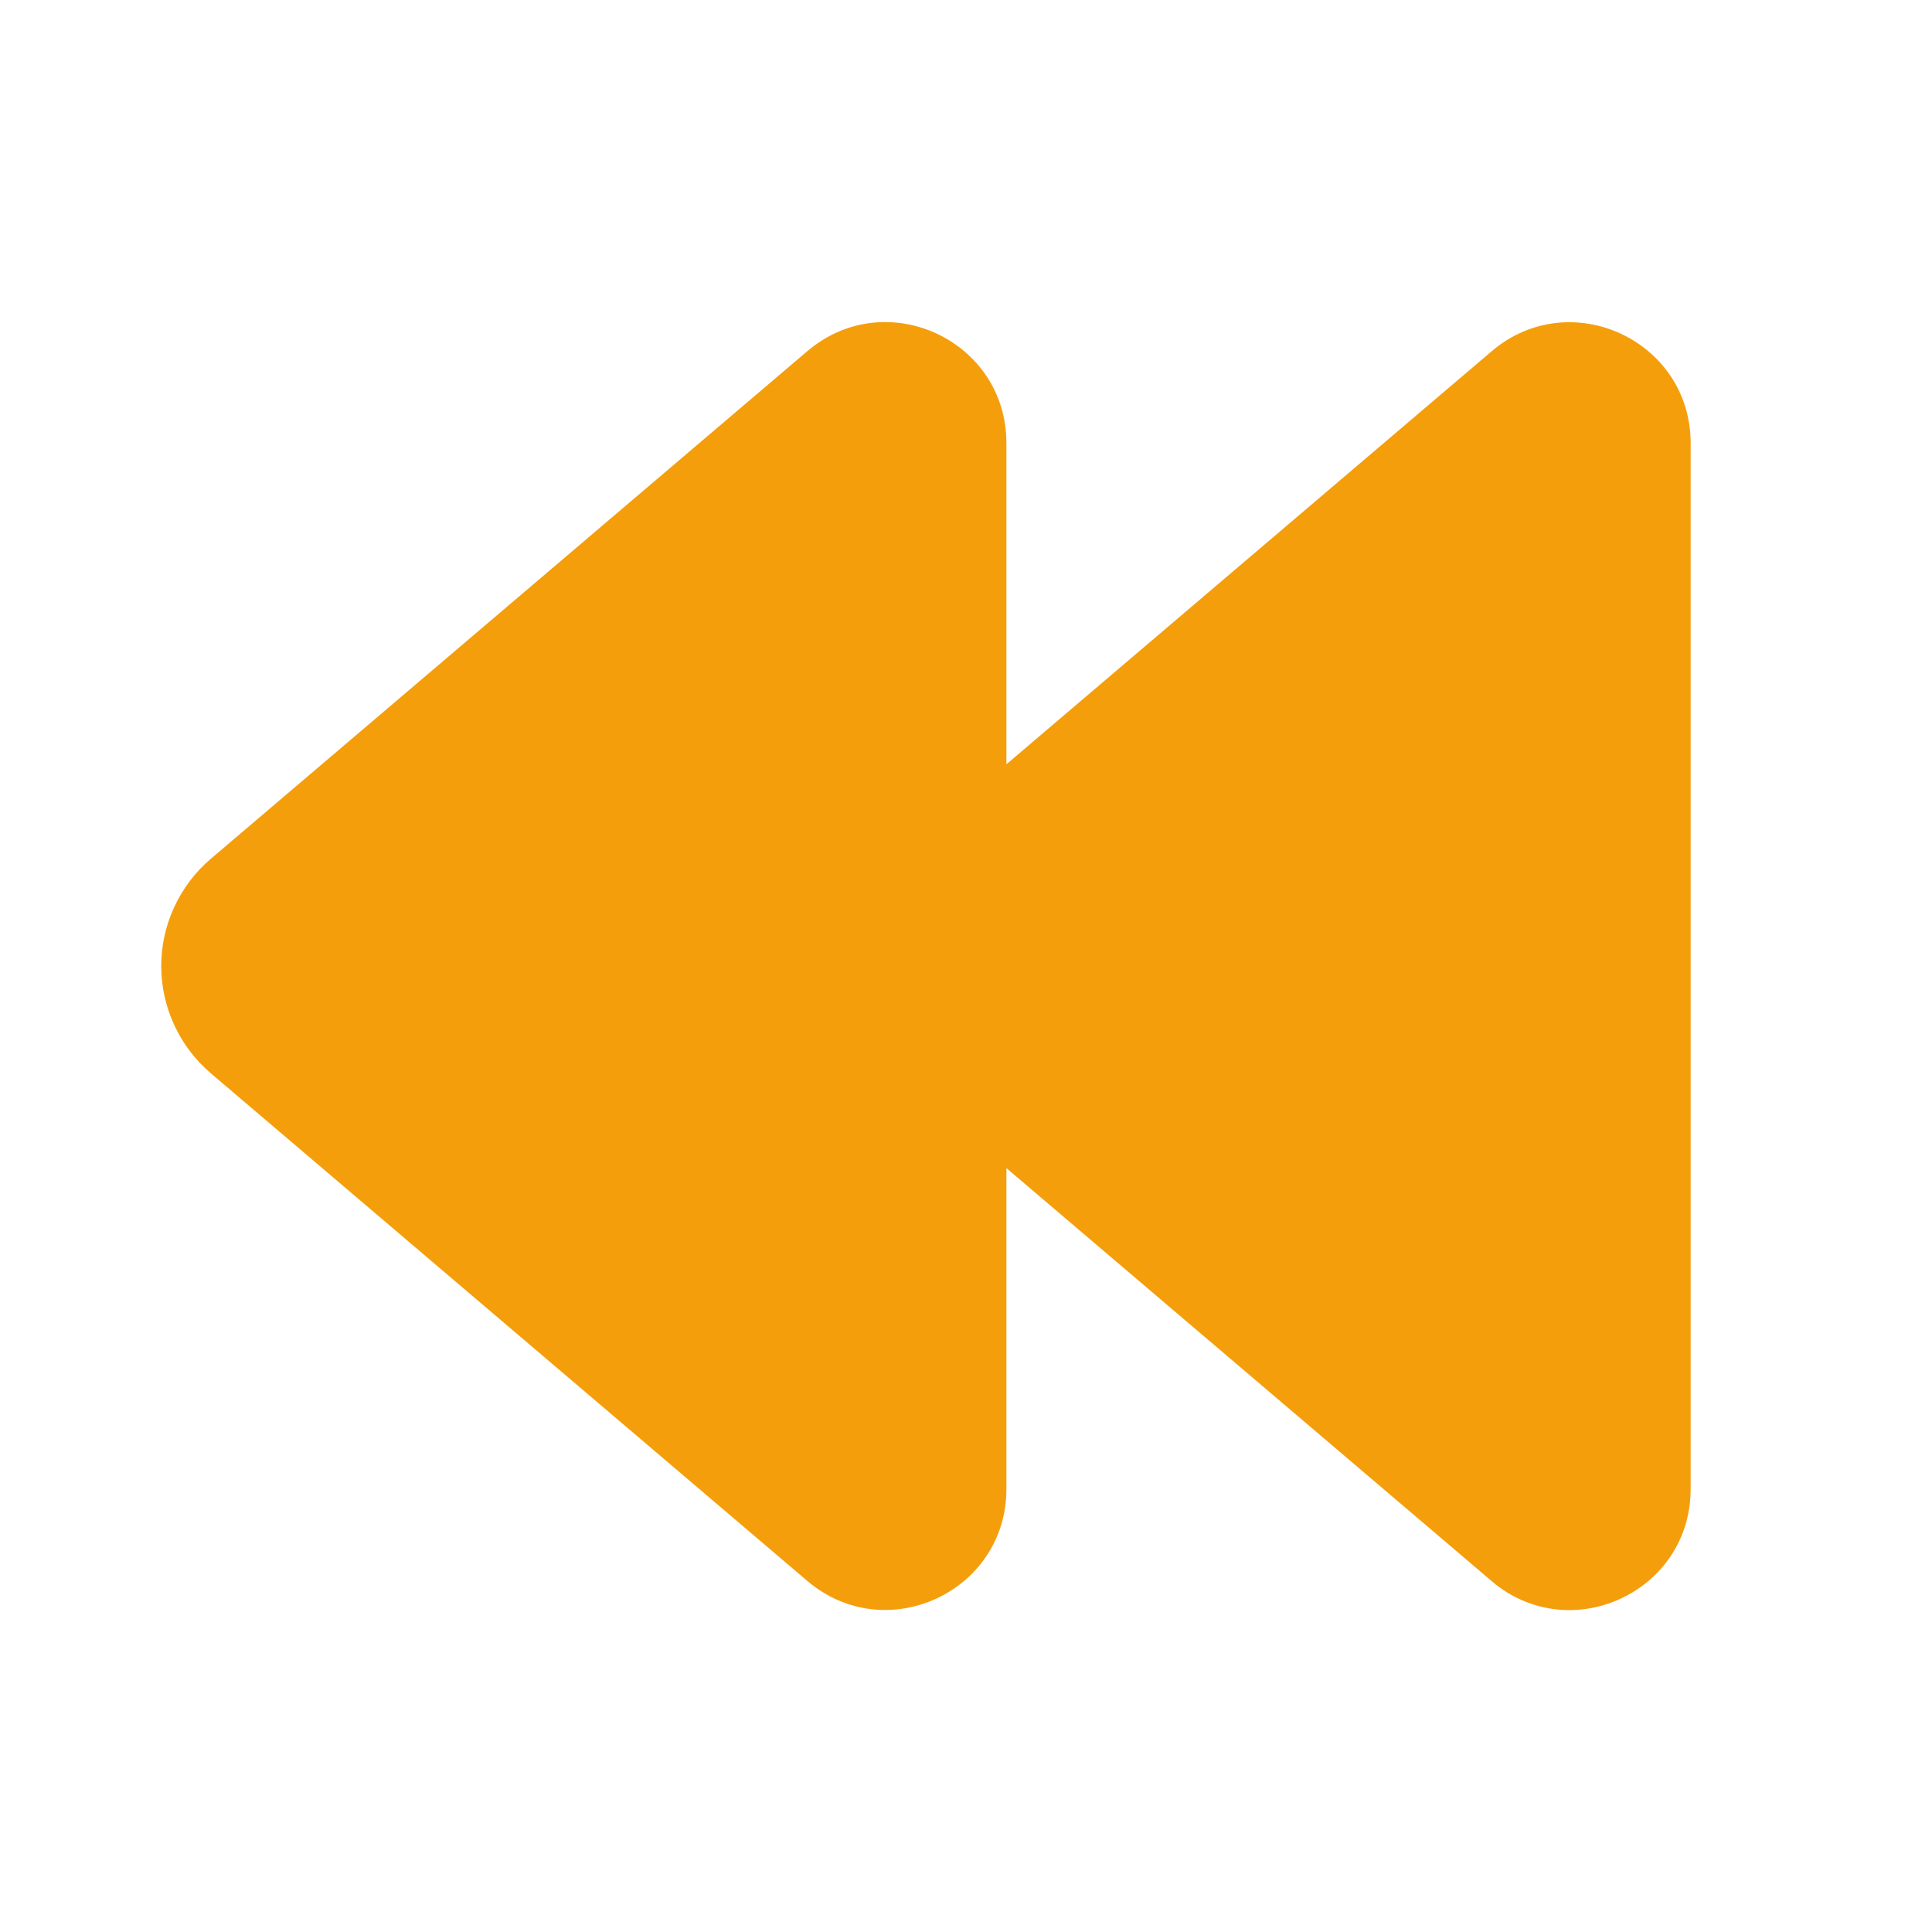
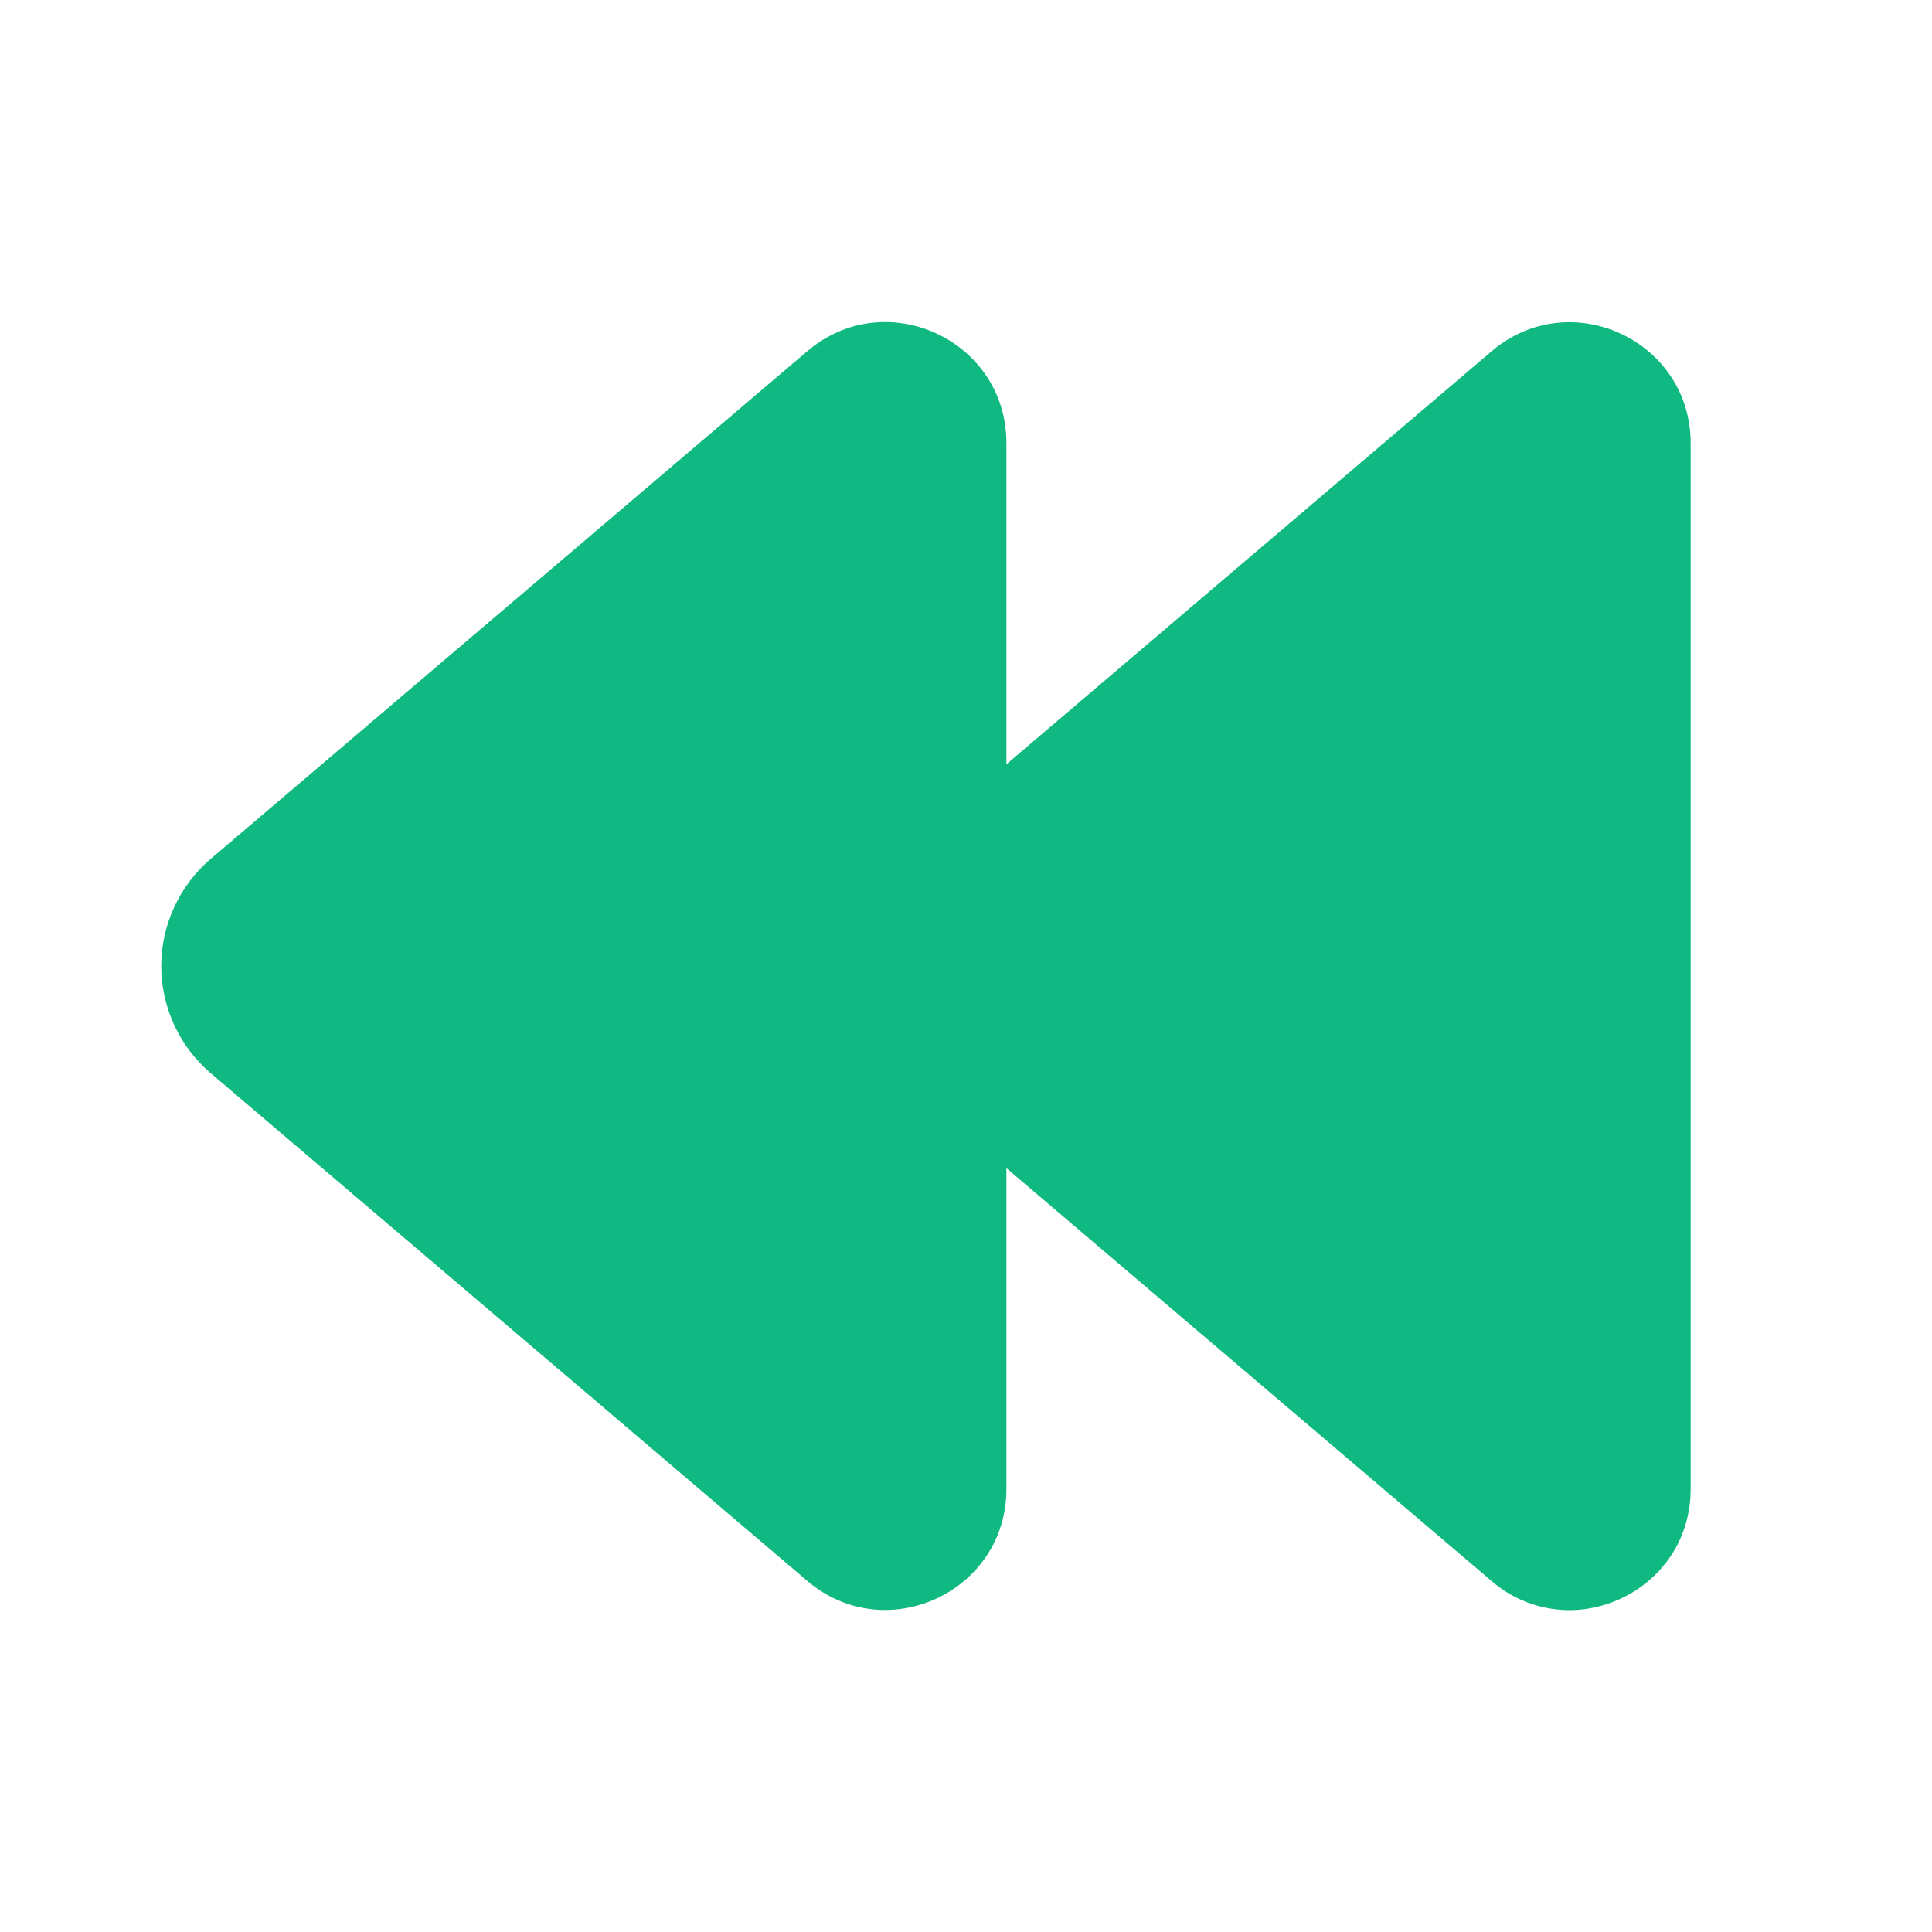
<svg xmlns="http://www.w3.org/2000/svg" width="24" height="24" viewBox="0 0 24 24" fill="none">
-   <path d="M10.03 4.362C11.004 3.532 12.502 4.225 12.502 5.504V9.494L18.529 4.364C19.503 3.534 21.002 4.226 21.002 5.506V18.498C21.002 19.377 20.295 19.978 19.537 20.001H19.45C19.111 19.99 18.786 19.863 18.53 19.641L12.502 14.511V18.497C12.502 19.776 11.004 20.468 10.029 19.639L2.619 13.333C2.426 13.169 2.271 12.964 2.165 12.734C2.058 12.504 2.003 12.254 2.003 12.001C2.003 11.747 2.058 11.497 2.165 11.267C2.271 11.037 2.426 10.832 2.619 10.668L10.029 4.362H10.03ZM2.62 10.668L3.106 11.238L2.62 10.668Z" fill="#f59e0b" />
+   <path d="M10.03 4.362C11.004 3.532 12.502 4.225 12.502 5.504V9.494L18.529 4.364C19.503 3.534 21.002 4.226 21.002 5.506V18.498C21.002 19.377 20.295 19.978 19.537 20.001H19.45C19.111 19.99 18.786 19.863 18.53 19.641L12.502 14.511V18.497C12.502 19.776 11.004 20.468 10.029 19.639L2.619 13.333C2.426 13.169 2.271 12.964 2.165 12.734C2.058 12.504 2.003 12.254 2.003 12.001C2.003 11.747 2.058 11.497 2.165 11.267C2.271 11.037 2.426 10.832 2.619 10.668L10.029 4.362H10.03ZM2.62 10.668L3.106 11.238L2.62 10.668Z" fill="#10b981" />
</svg>
